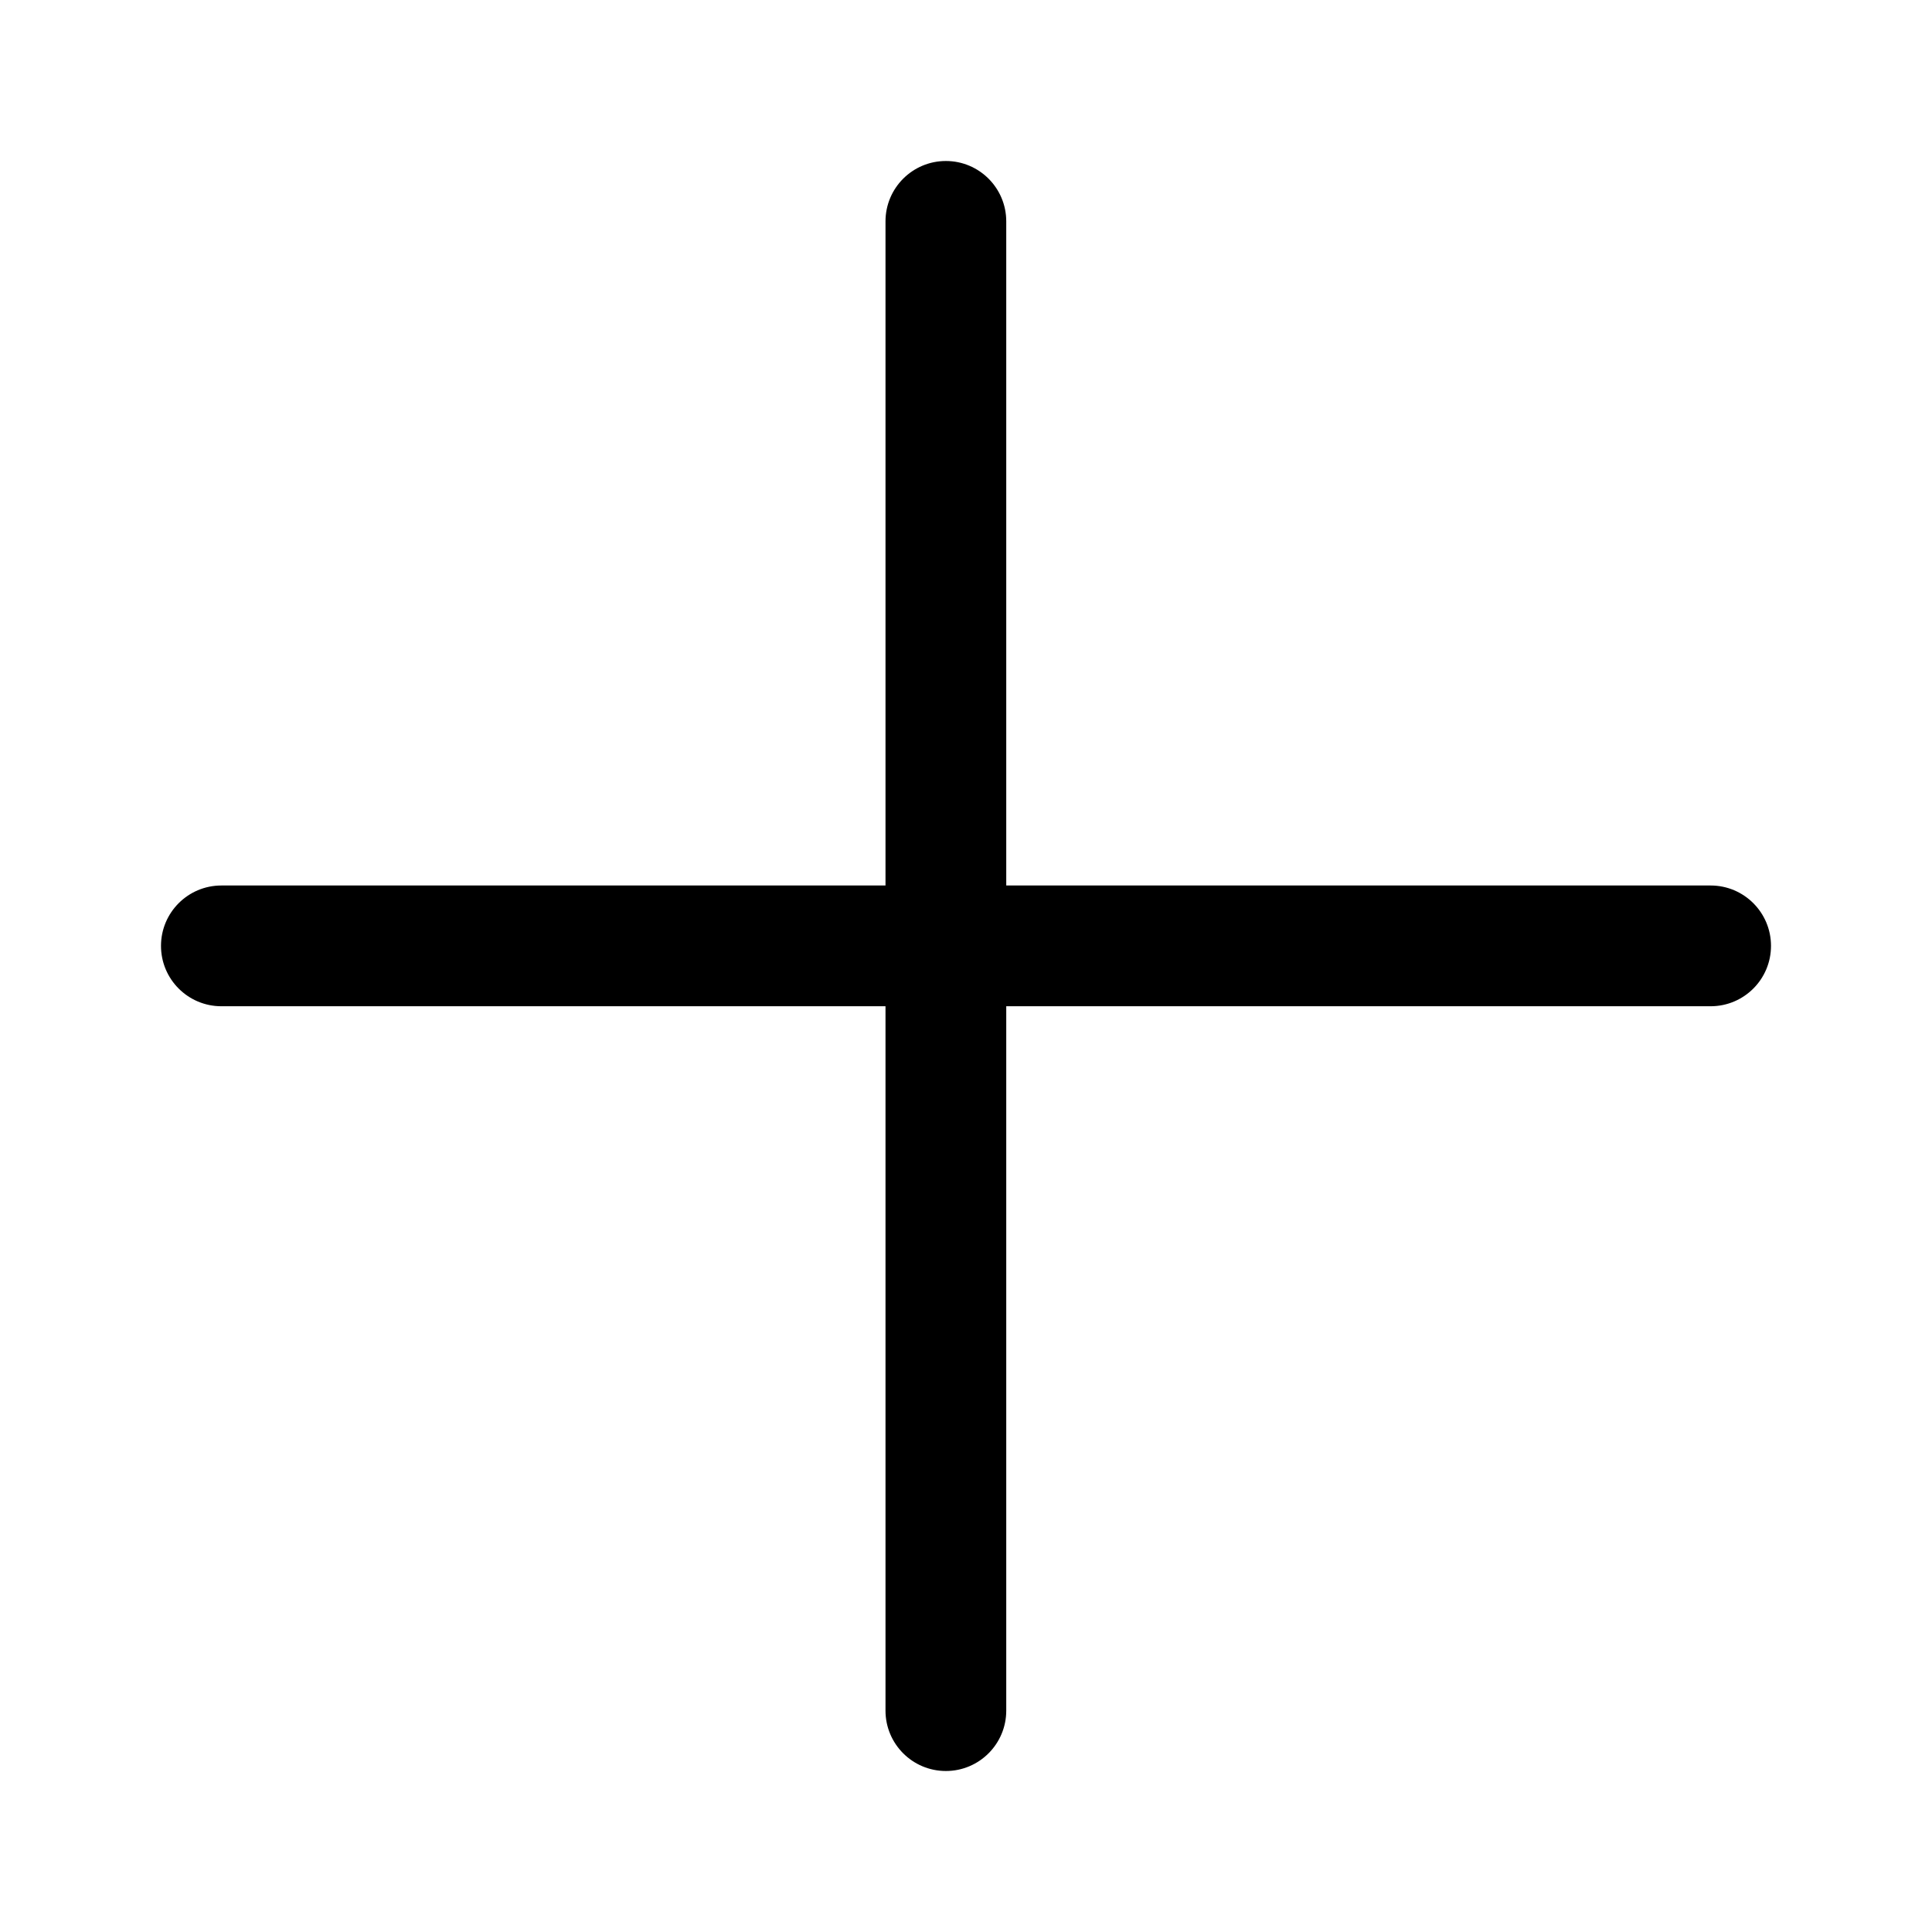
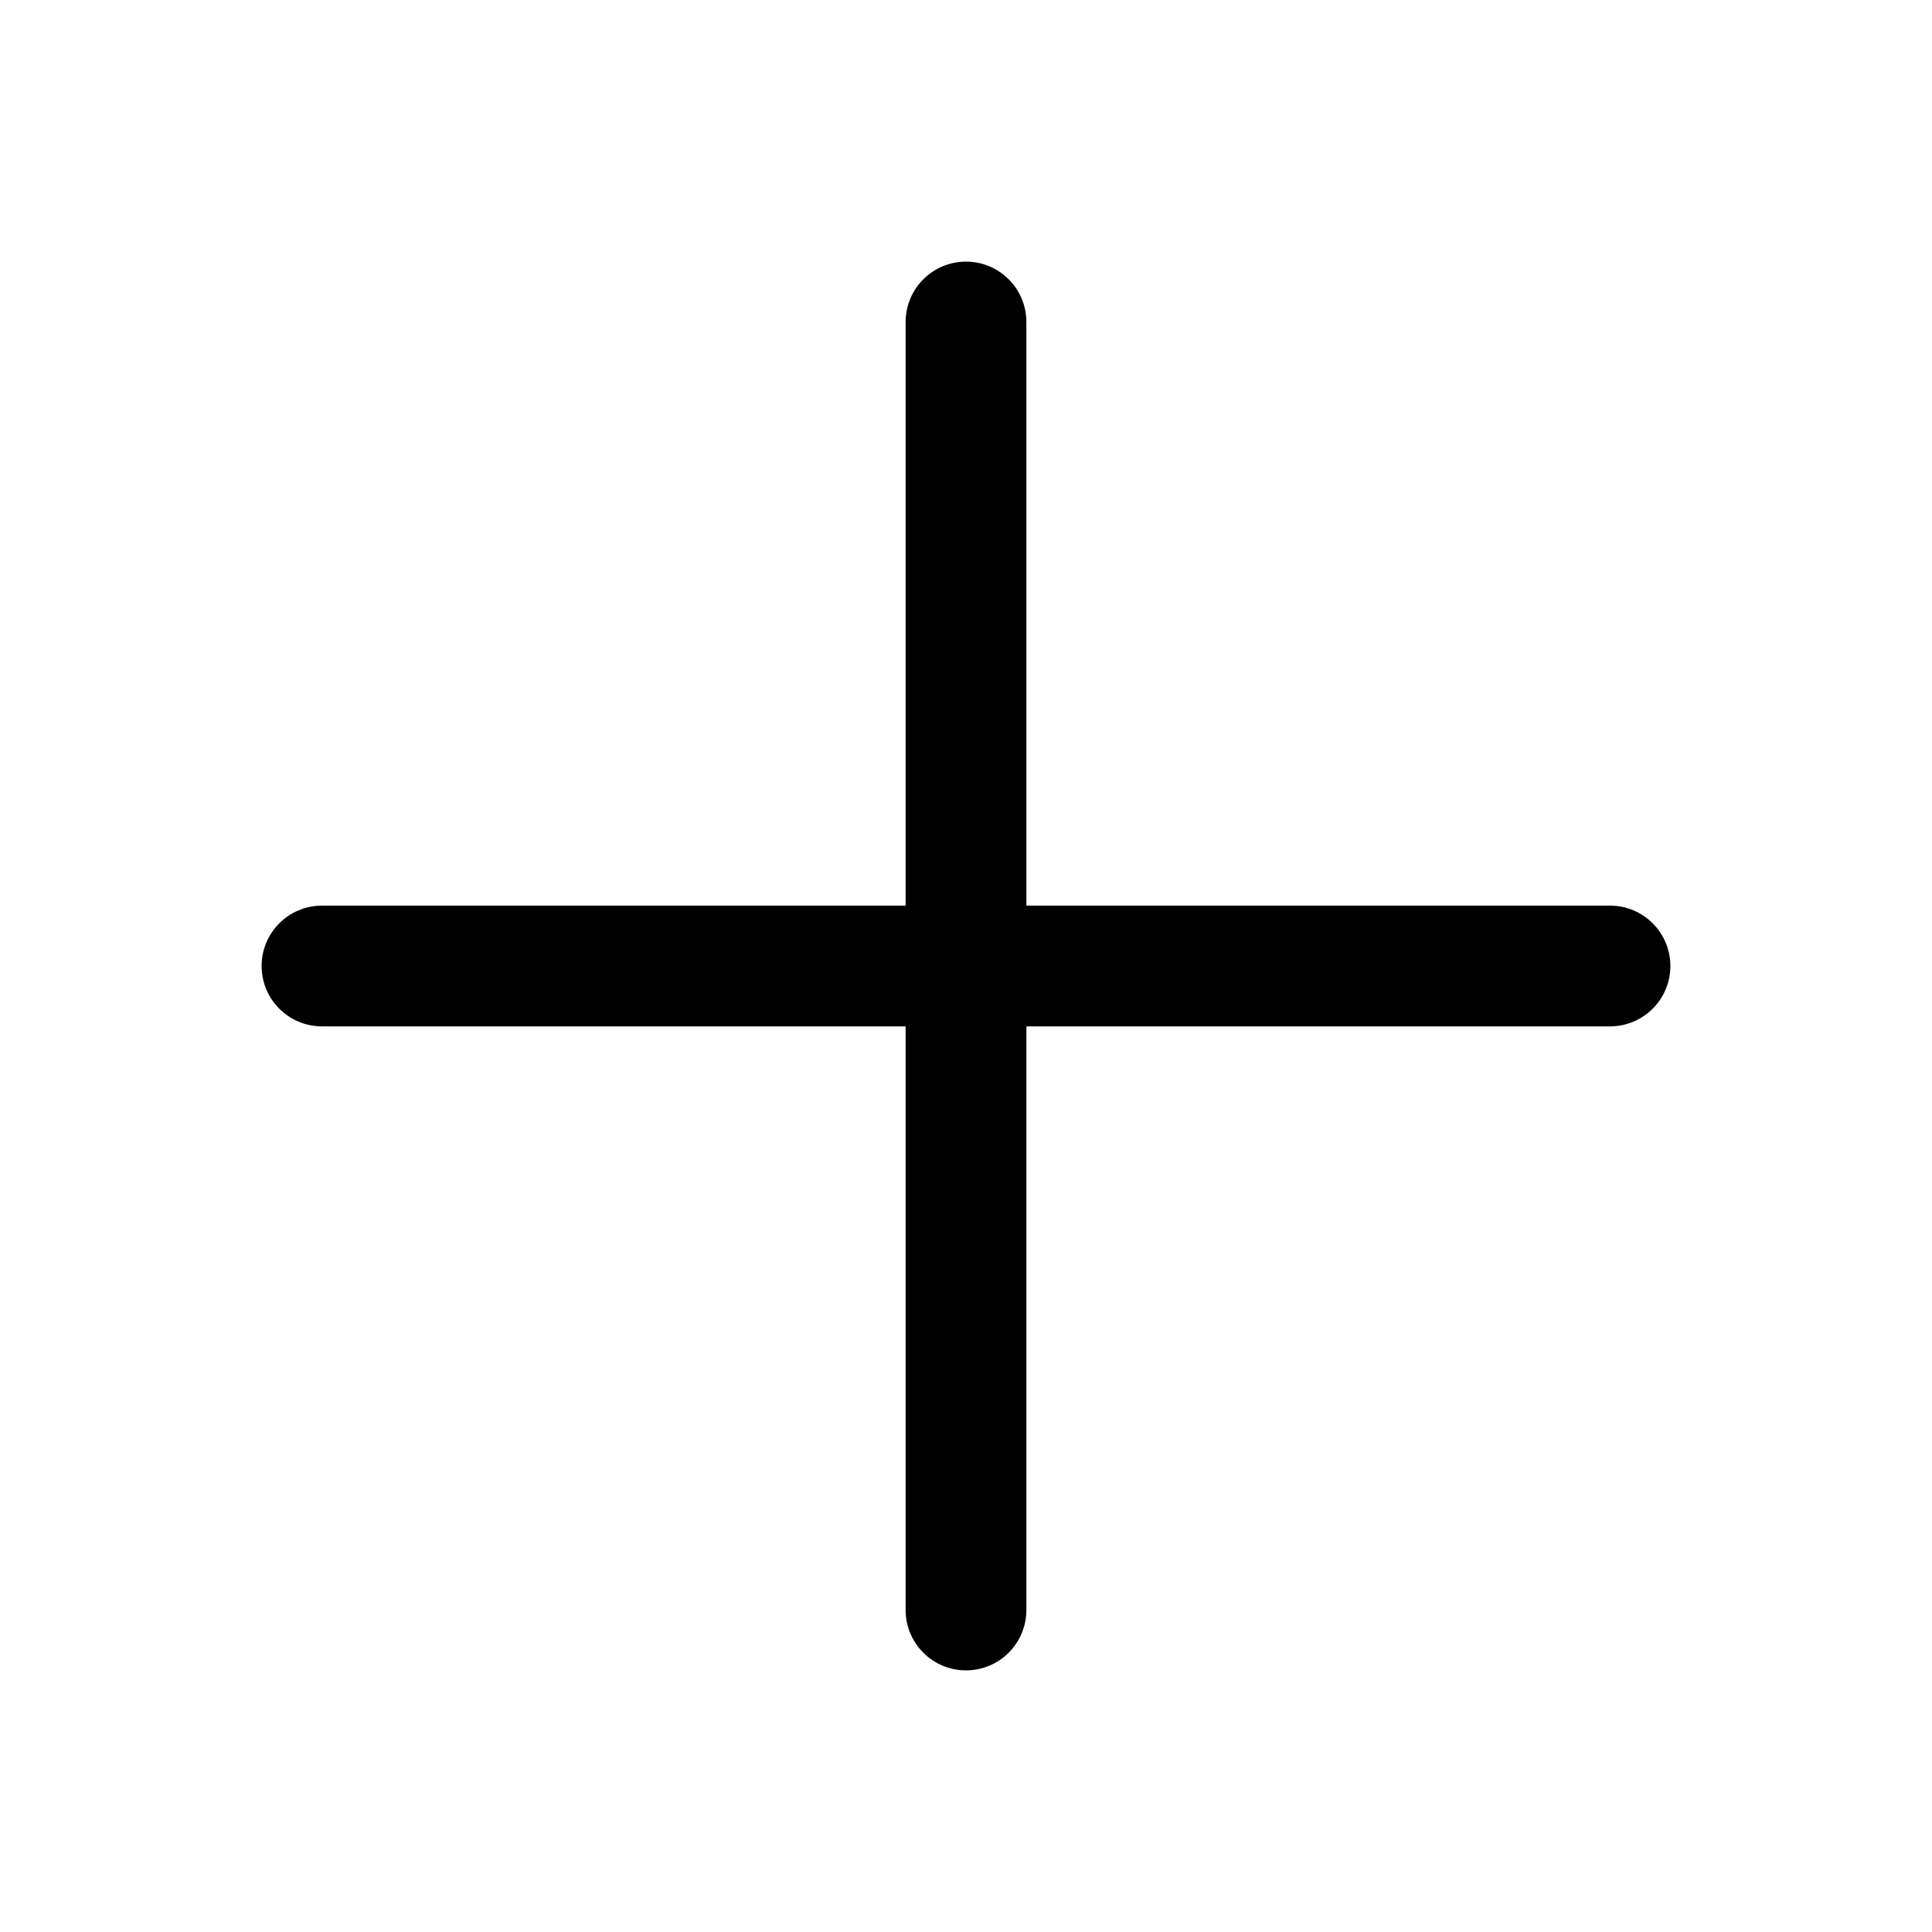
<svg xmlns="http://www.w3.org/2000/svg" width="24" height="24" fill="none" viewBox="0 0 24 24">
-   <path fill="currentColor" d="M21.25 12.5H2.75a.75.75 0 0 1 0-1.5h18.5a.75.75 0 0 1 0 1.5" />
-   <path fill="currentColor" d="M11 21.25V2.75a.75.75 0 0 1 1.5 0v18.5a.75.75 0 0 1-1.5 0" />
+   <path fill="currentColor" d="M11.25 20v-7.25H4a.75.75 0 0 1 0-1.5h7.25V4a.75.75 0 0 1 1.5 0v7.25H20a.75.75 0 0 1 0 1.5h-7.25V20a.75.75 0 0 1-1.5 0" />
</svg>
